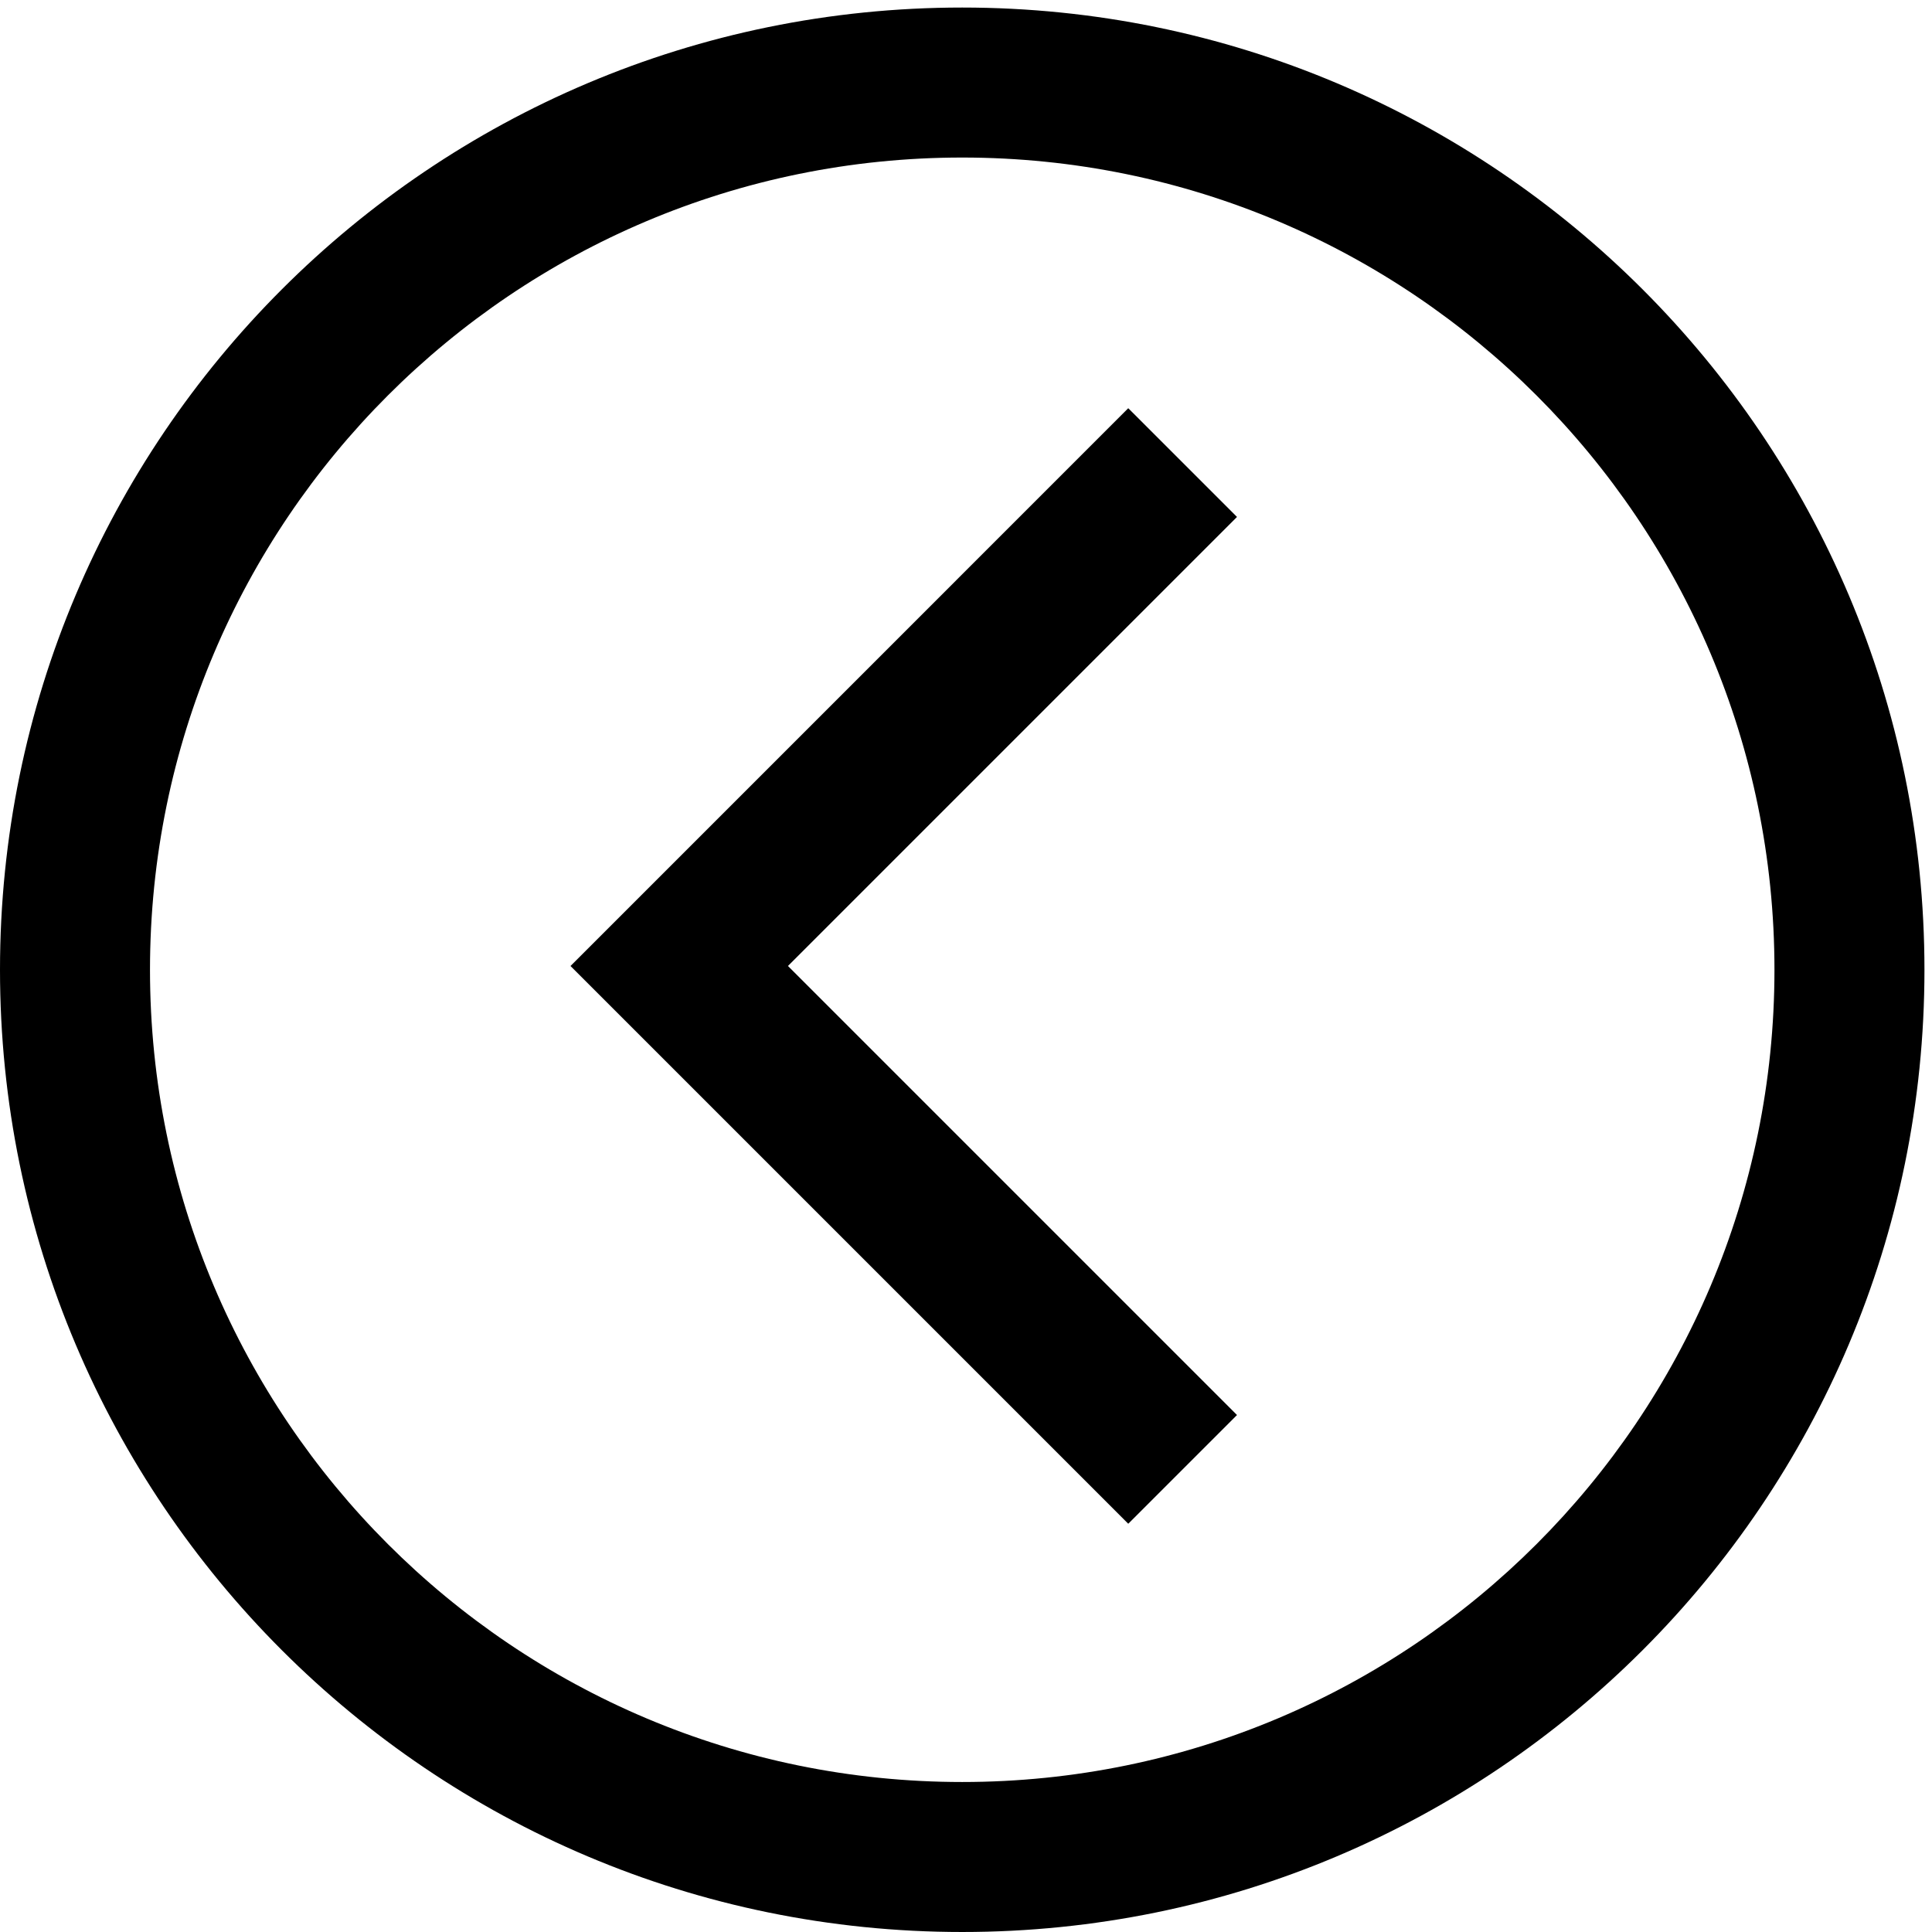
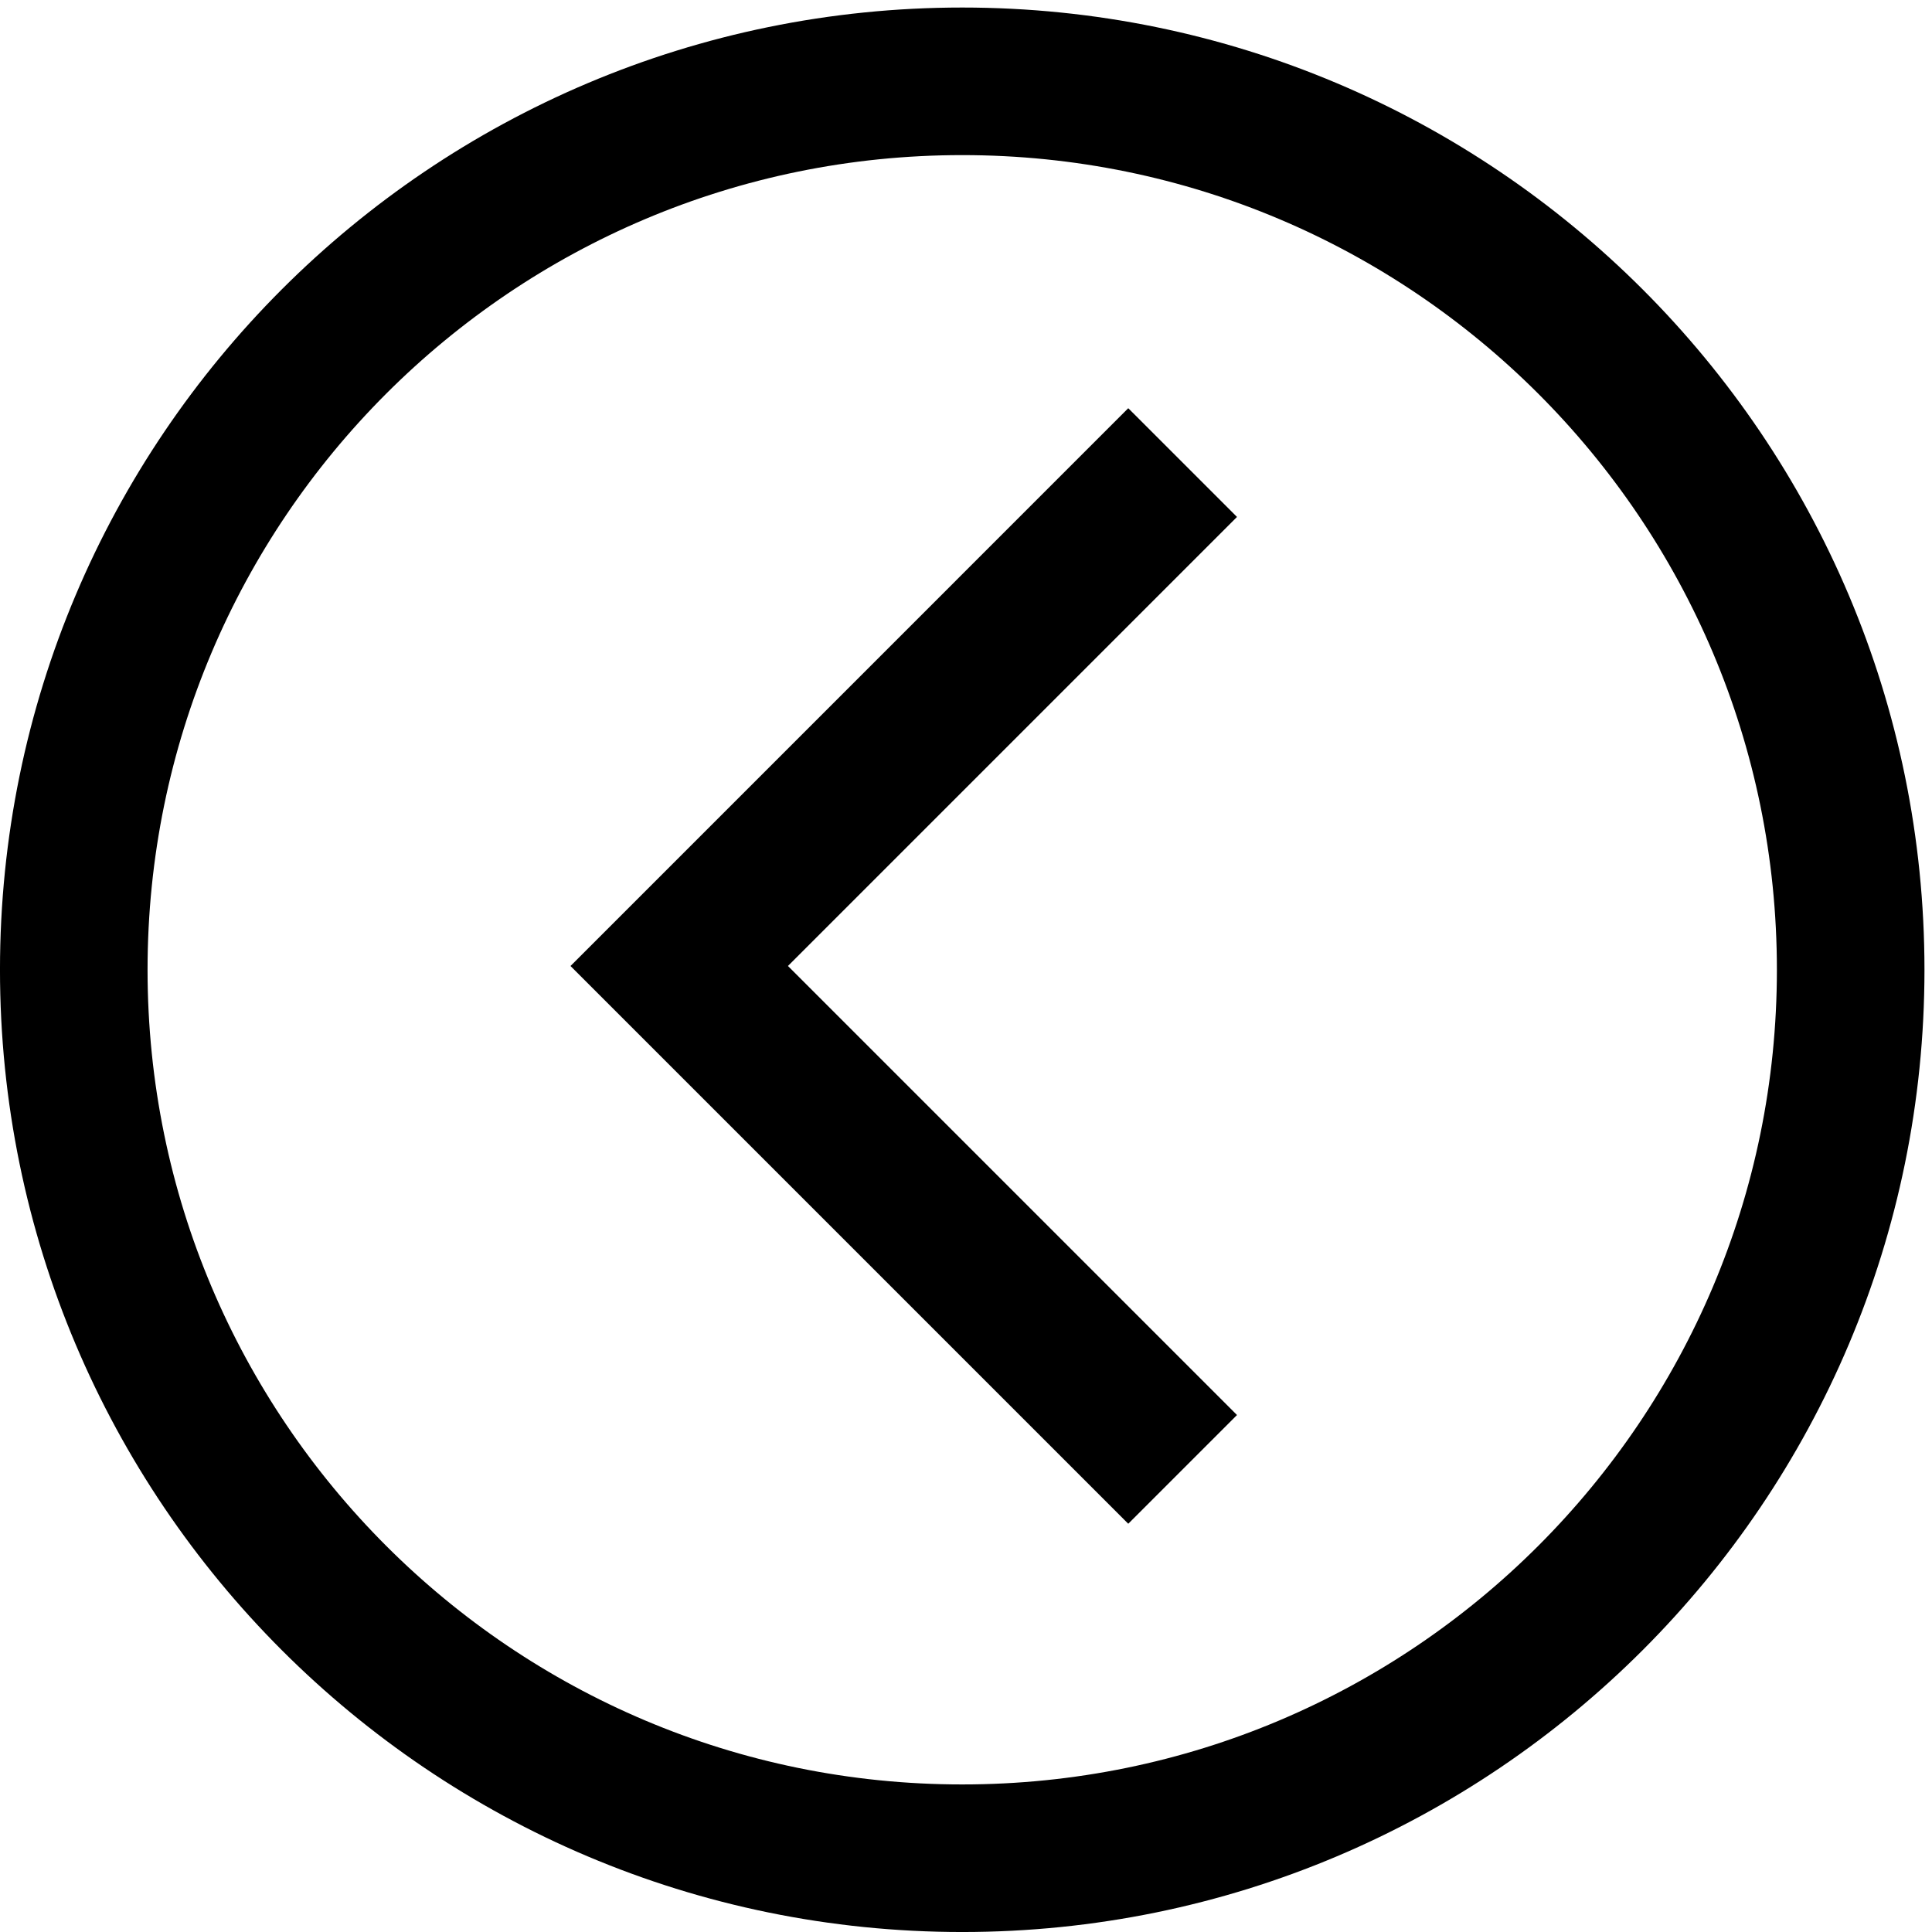
<svg xmlns="http://www.w3.org/2000/svg" width="512pt" height="512pt" version="1.1" viewBox="0 0 512 512">
-   <path class="circle" transform="scale(.75)" d="m340 2.666a340 340 0 0 0 -340 340 340 340 0 0 0 340 340 340 340 0 0 0 340 -340 340 340 0 0 0 -340 -340zm0 53a287 287 0 0 1 287 287 287 287 0 0 1 -287 287 287 287 0 0 1 -287 -287 287 287 0 0 1 287 -287z" stroke-width="1.133" />
+   <circle cx="255" cy="257" r="235.45" fill-opacity="0" stroke="#000" stroke-width="39.108" />
  <path class="chevron" d="m151.72 256 147.28-147.29 28.286 28.285-119 119 119 119-28.286 28.285z" stroke="#000" stroke-width=".75px" />
</svg>
